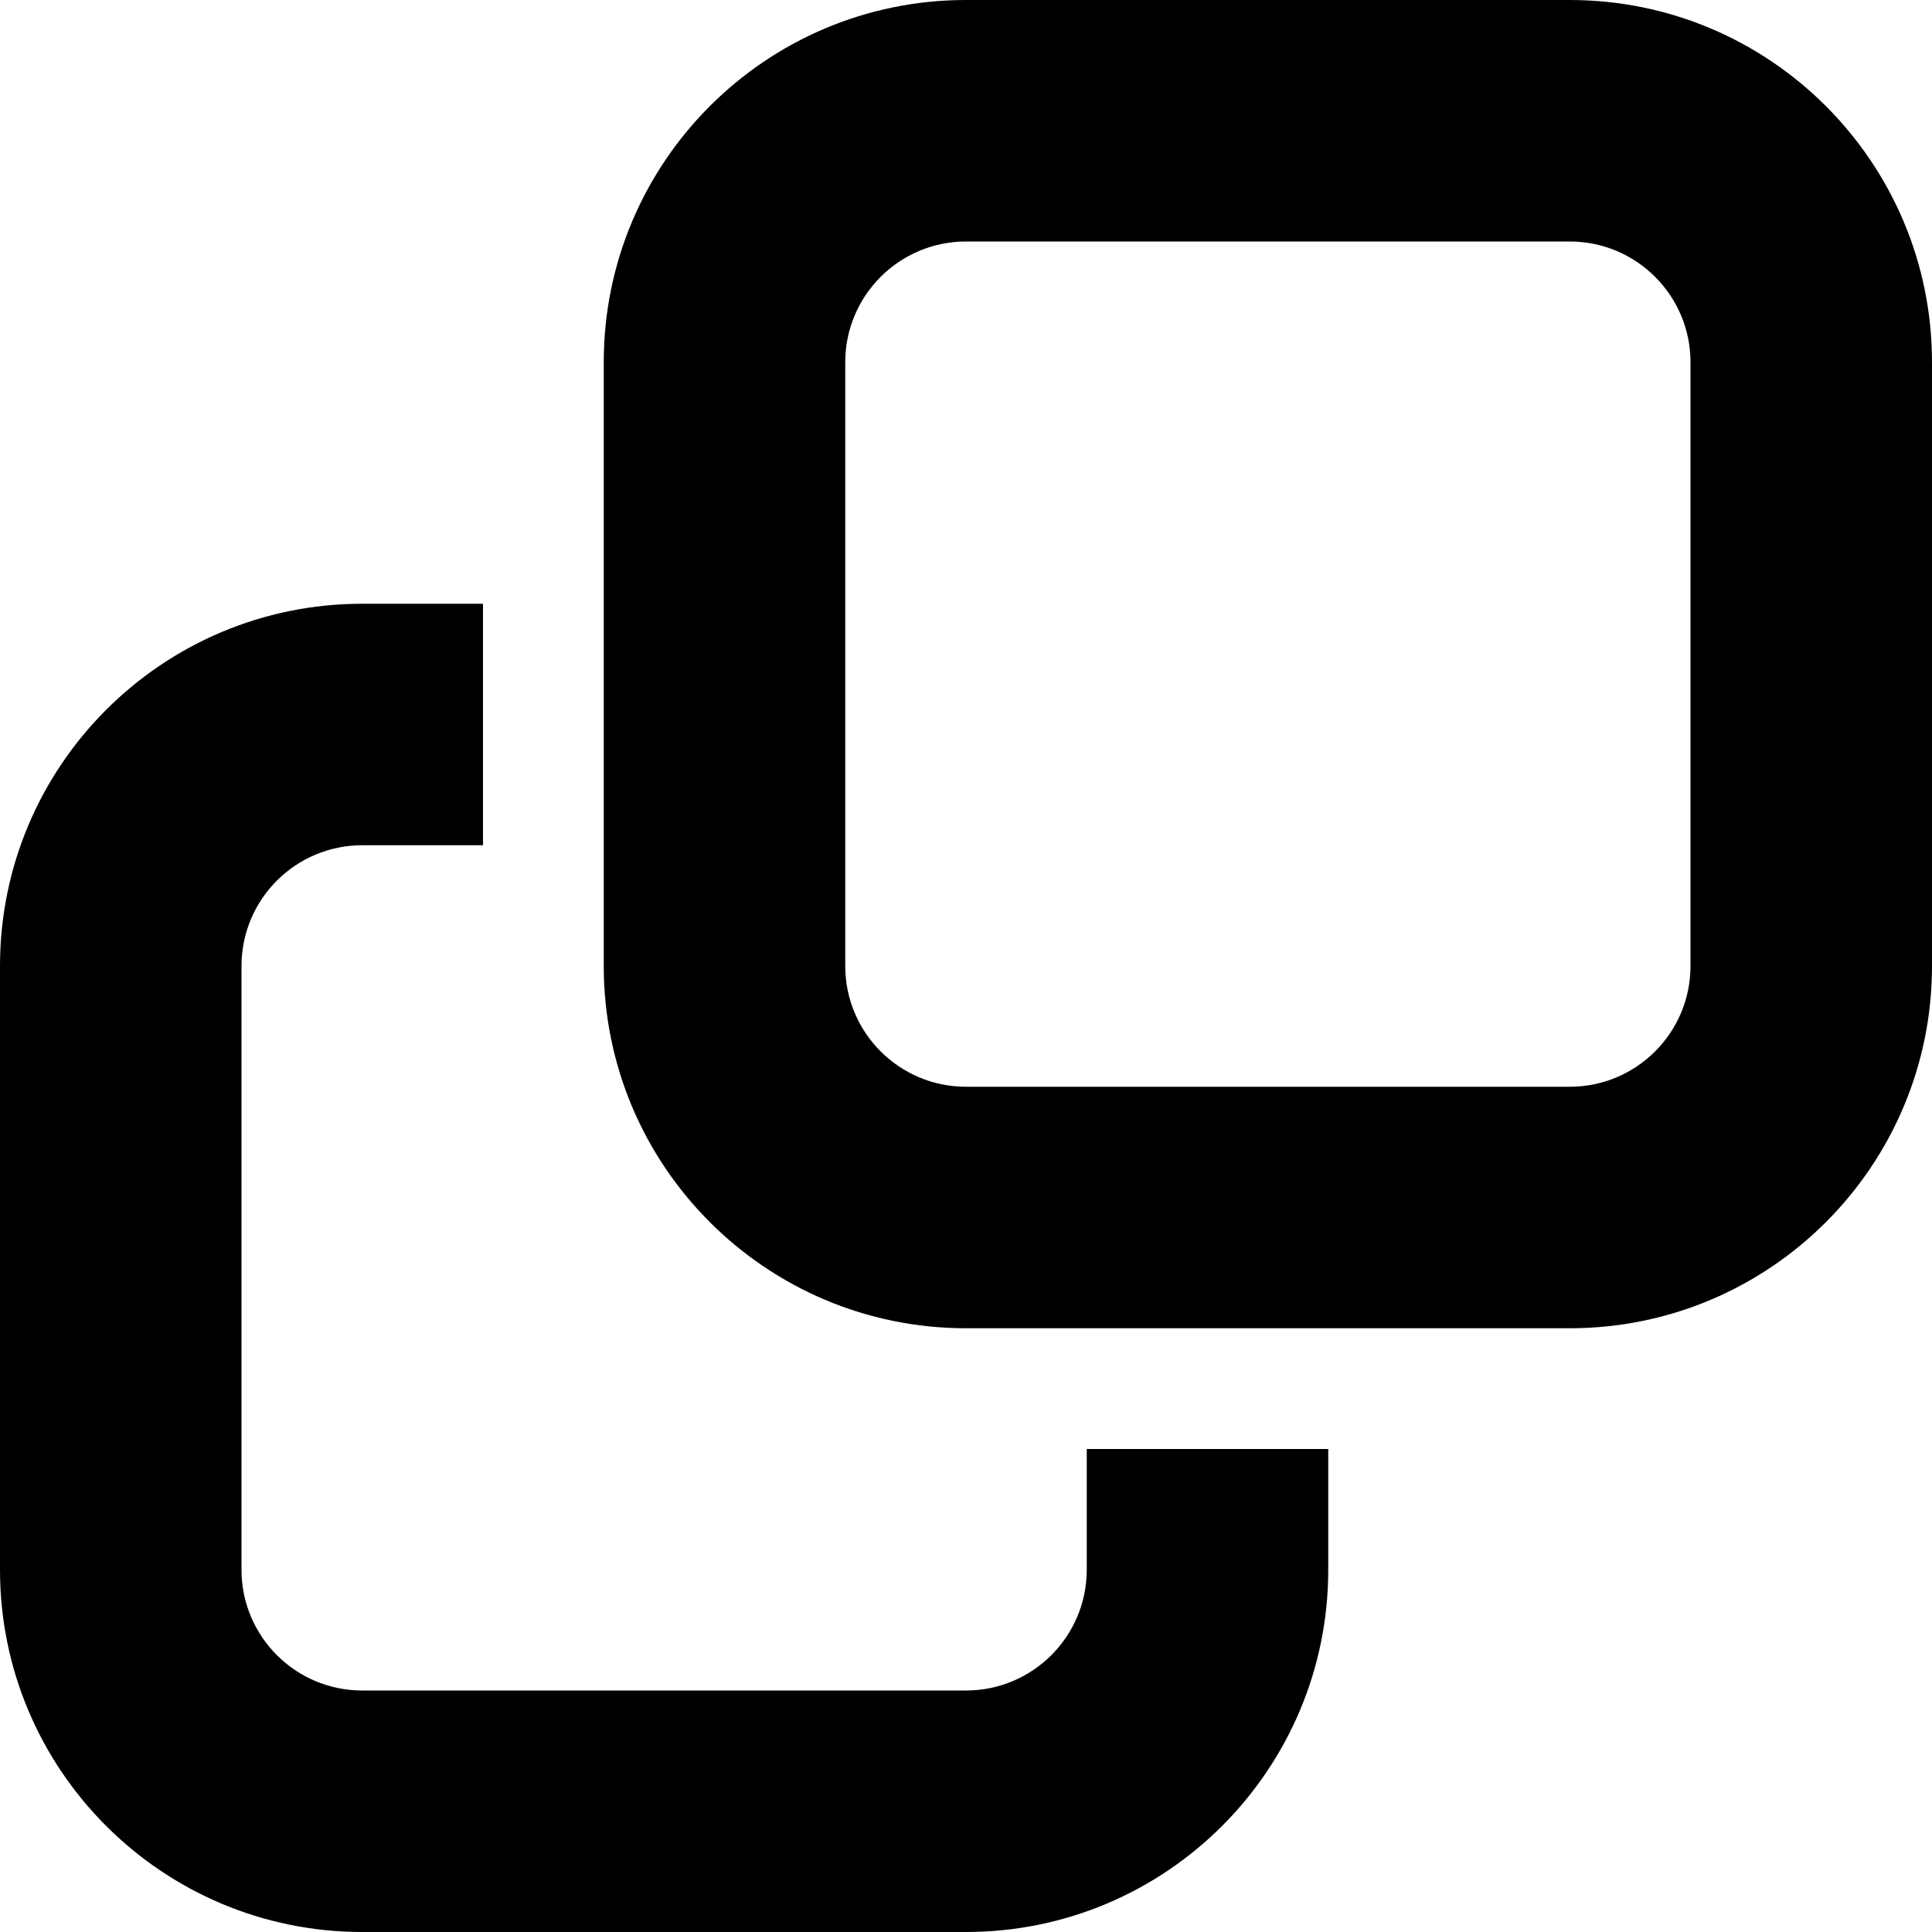
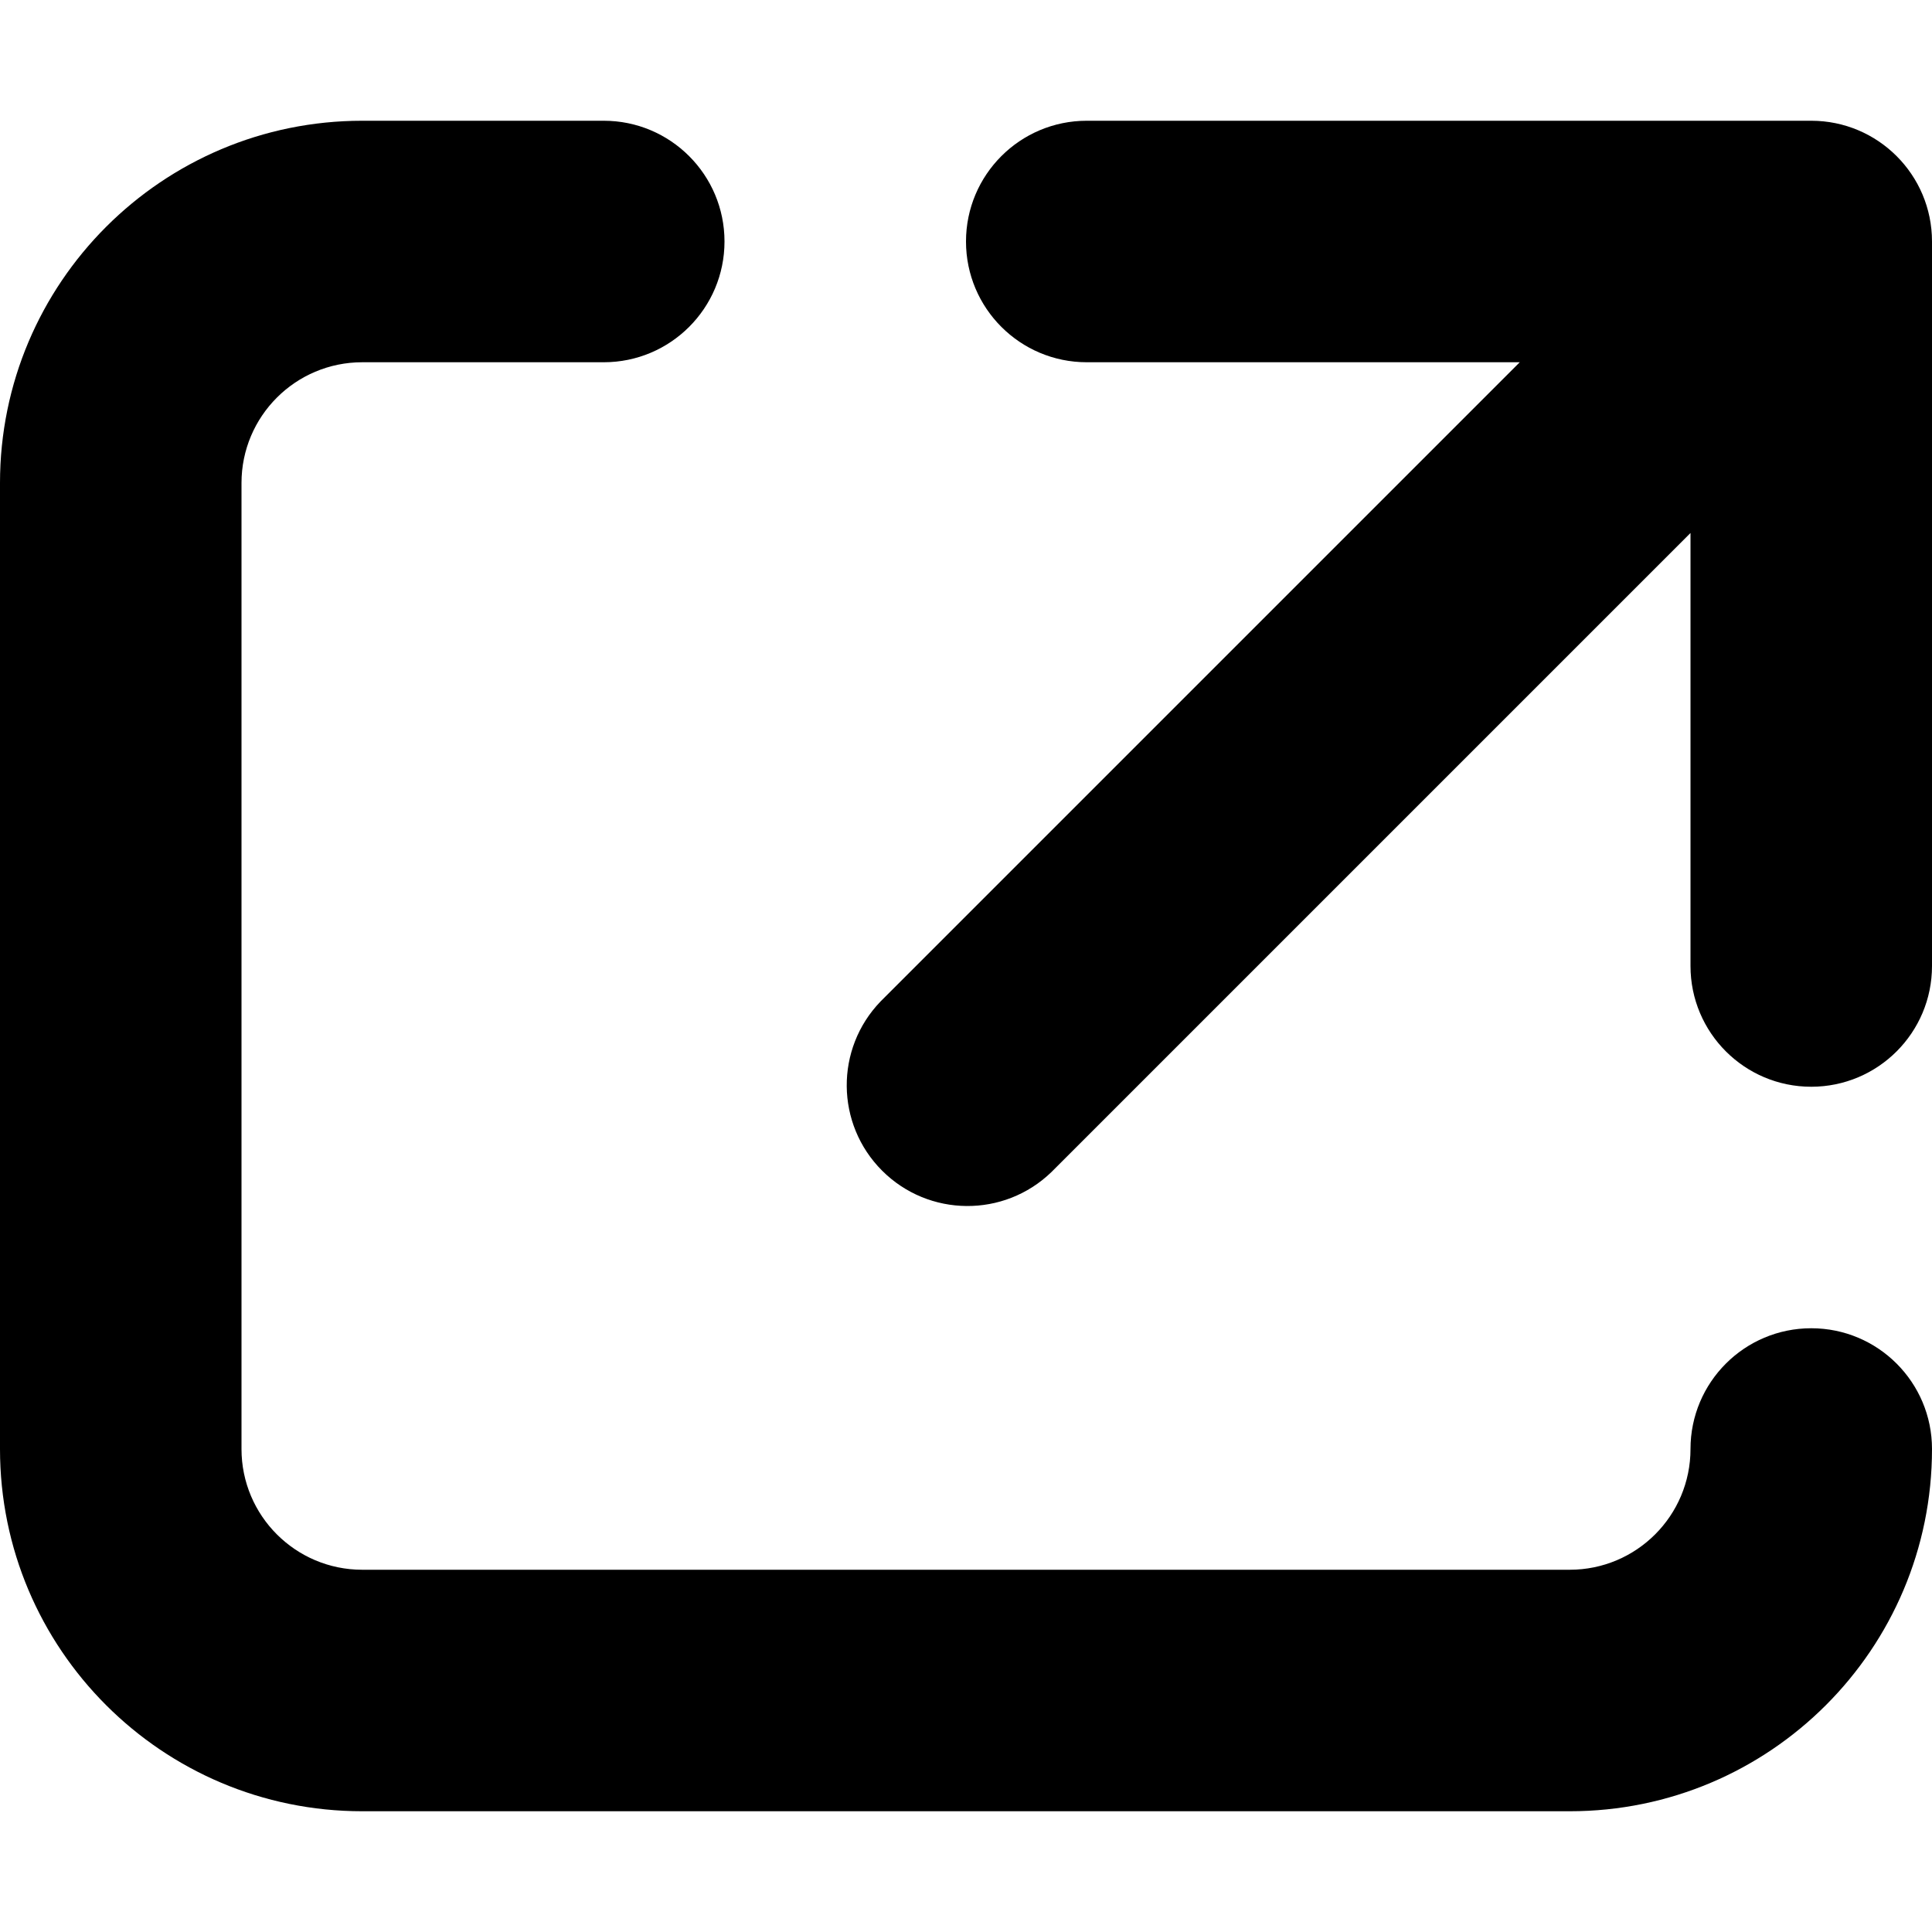
<svg xmlns="http://www.w3.org/2000/svg" viewBox="0 0 16 16" fill="context-fill #0b0b0b">
-   <path d="     M13 0a3 3 0 0 1 3 3v5a3 3 0 0 1-3 3h-5a3 3 0 0 1-3-3v-5a3 3 0 0 1 3-3z     M13 2h-5a1 1 0 0 0-1 1v5a1 1 0 0 0 1 1h5a1 1 0 0 0 1-1v-5a1 1 0 0 0-1-1z" />
-   <path d="M9 13v-1h2v1a3 3 0 0 1-3 3     h-5a3 3 0 0 1-3-3v-5a3 3 0 0 1 3-3h1v2h-1a1 1 0 0 0-1 1v5     a1 1 0 0 0 1 1h5a1 1 0 0 0 1-1z" />
+   <path d="     M5 1a1 1 0 0 1 0 2h-2a1 1 0 0 0-1 1v8a1 1 0 0 0 1 1h10a1 1 0 0 0 1-1     a1 1 0 0 1 2 0a3 3 0 0 1-3 3h-10a3 3 0 0 1-3-3v-8a3 3 0 0 1 3-3z     M9 3a1 1 0 1 1 0-2h6a1 1 0 0 1 1 1v6a1 1 0 1 1-2 0v-3.586l-5.293 5.293     a1 1 0 0 1-1.414-1.414l5.293 -5.293z" />
</svg>
